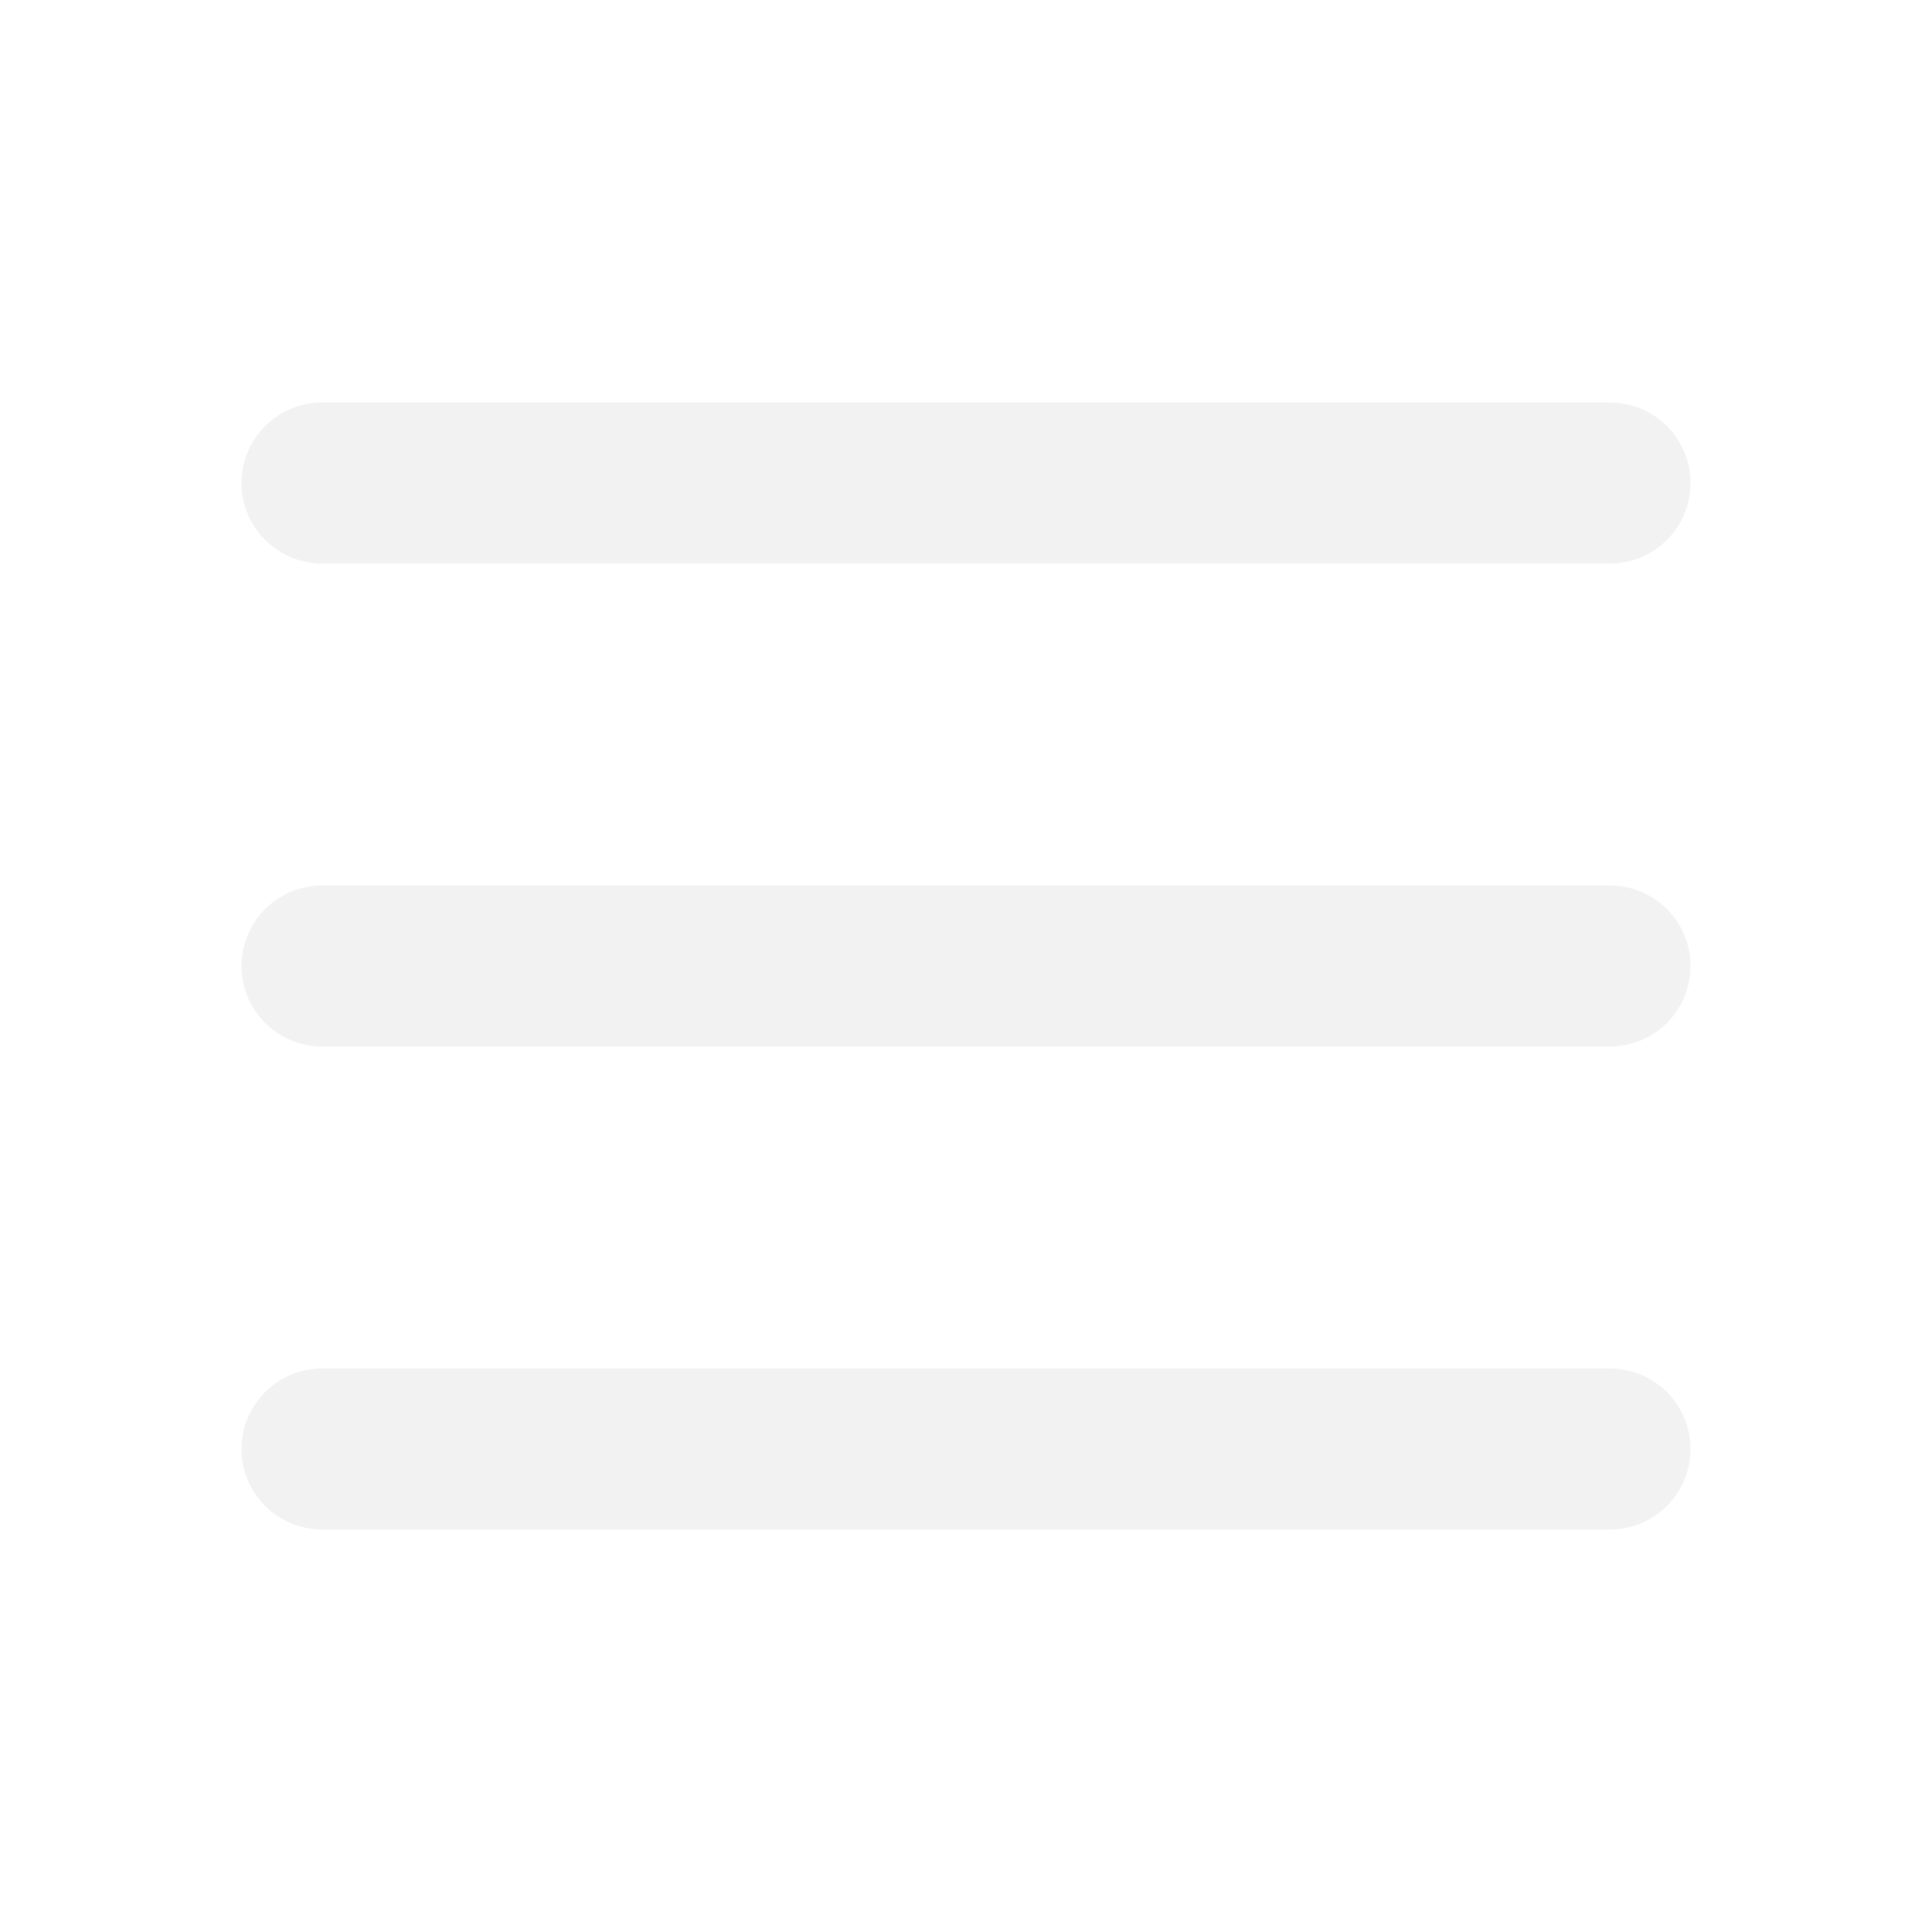
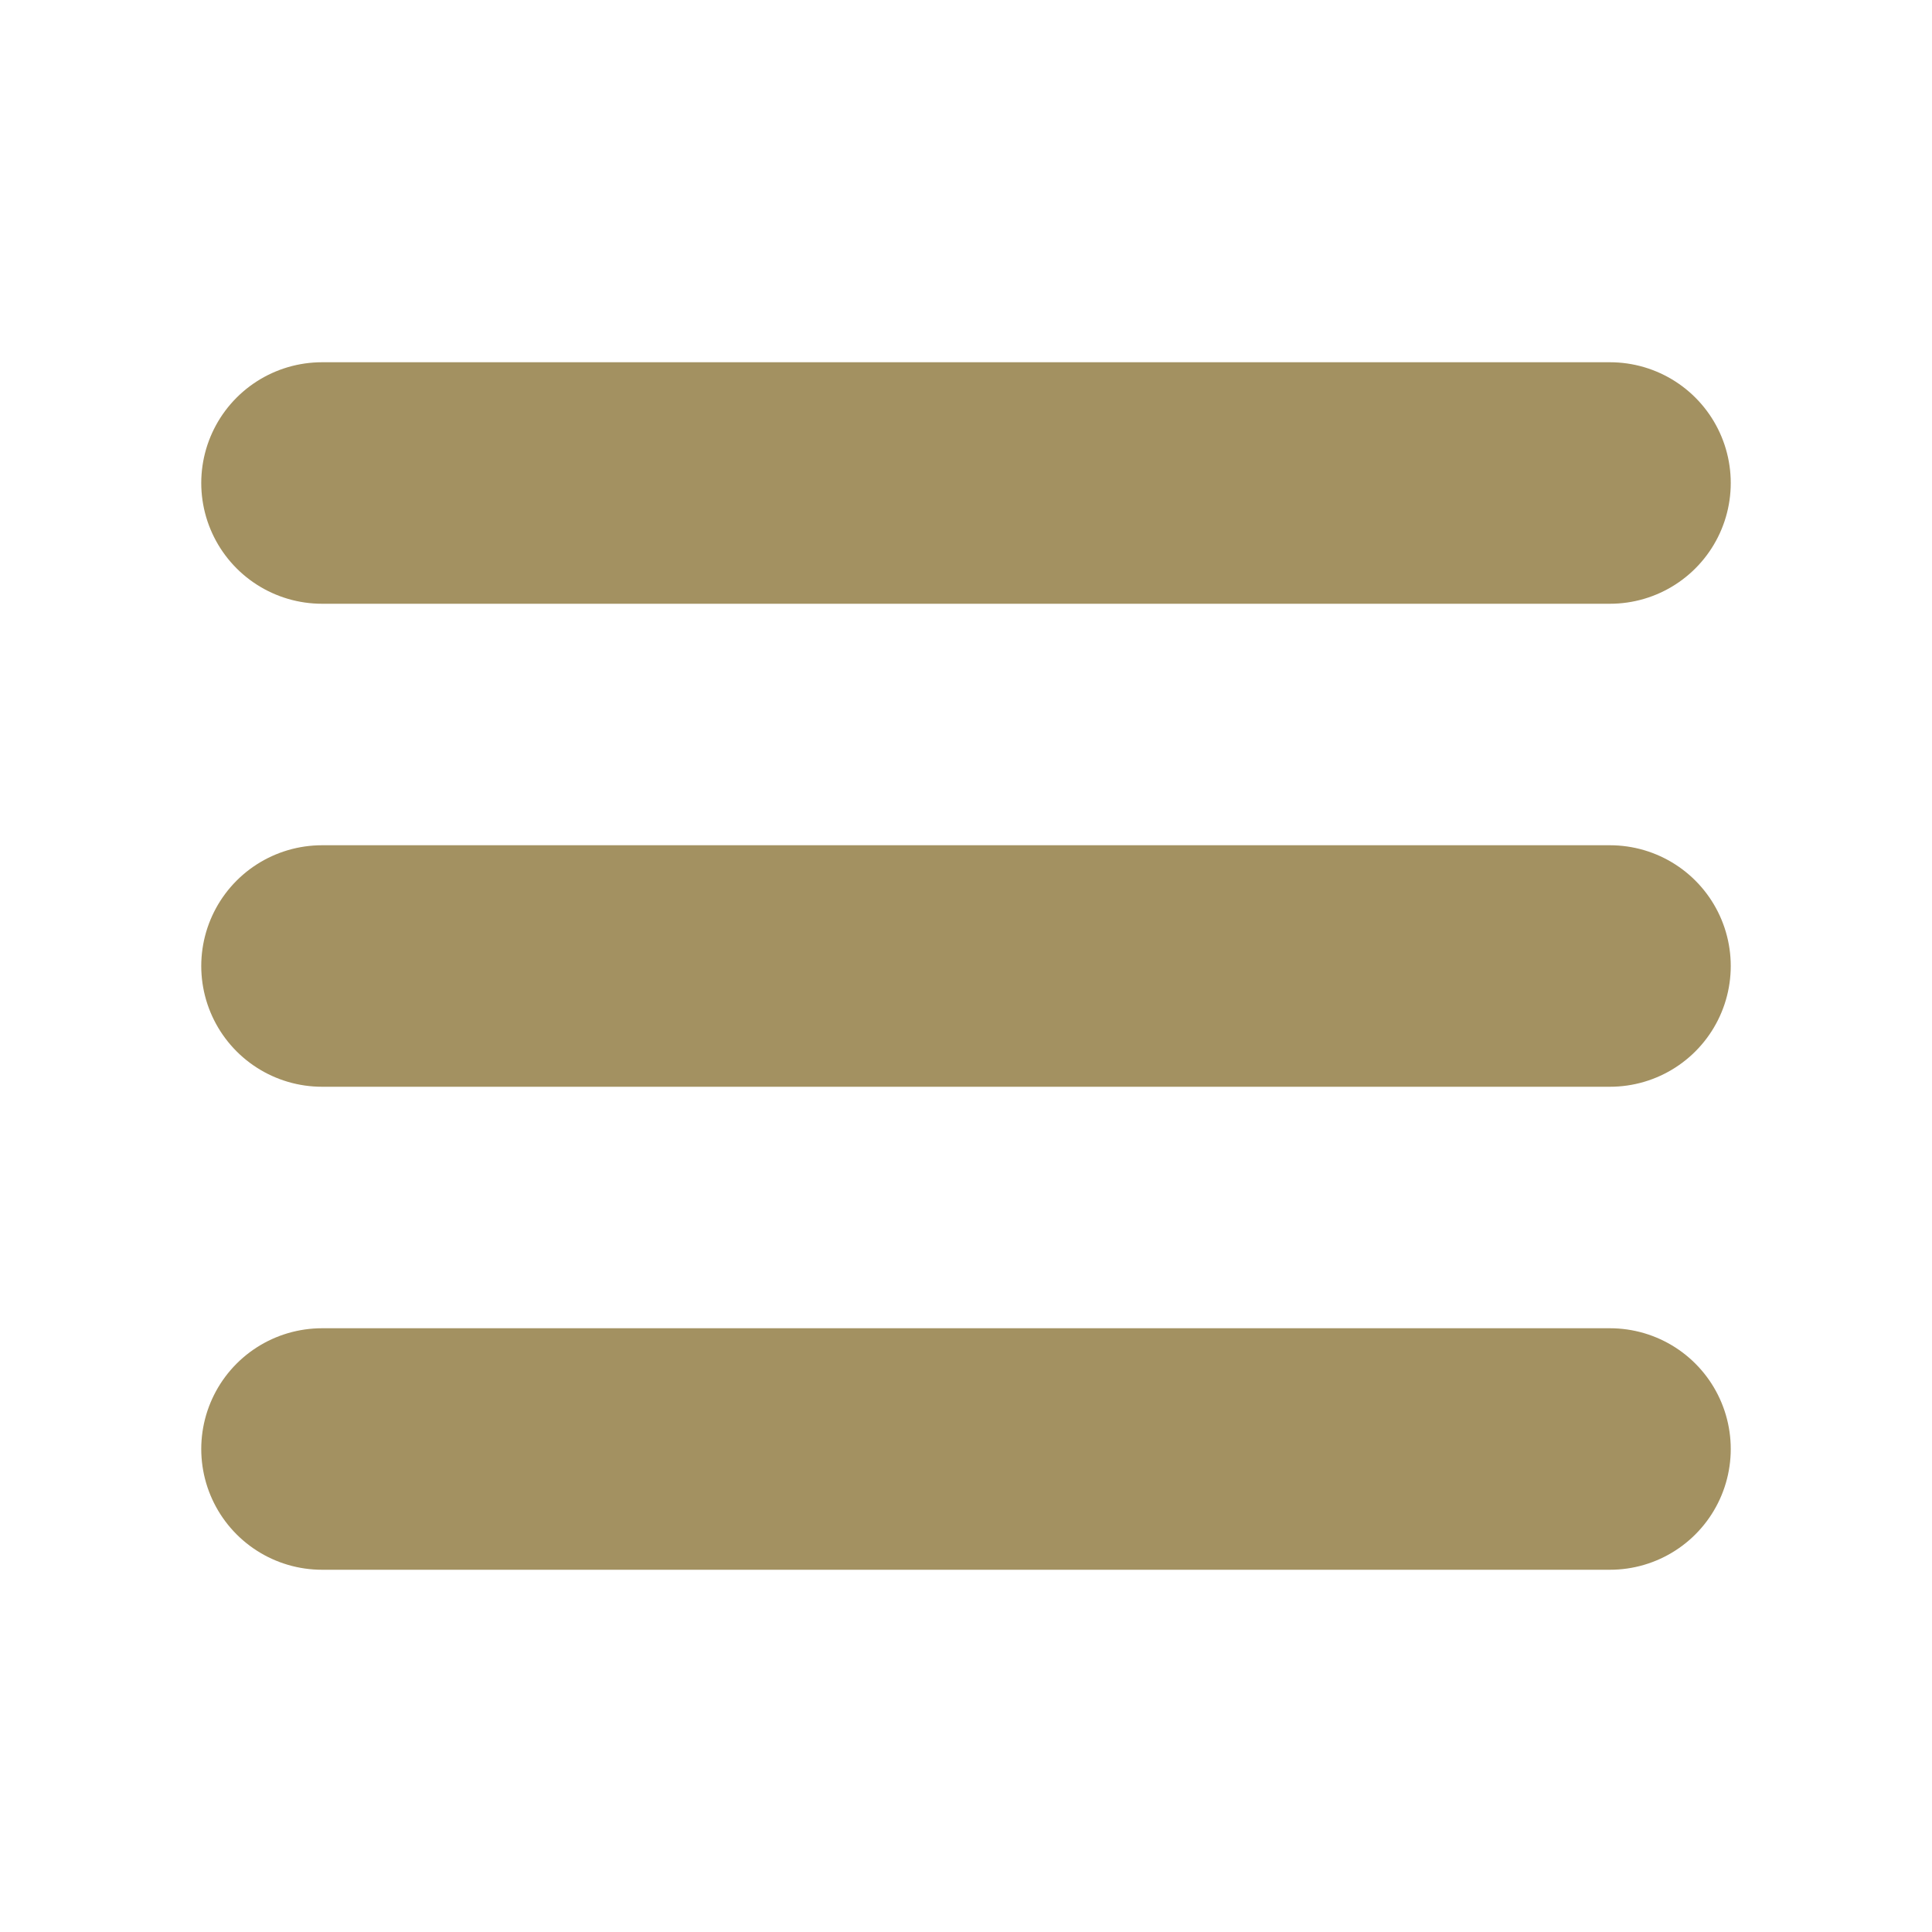
- <svg xmlns="http://www.w3.org/2000/svg" width="800px" height="800px" viewBox="0 0 24 24" fill="none">
+ <svg xmlns="http://www.w3.org/2000/svg" width="800px" height="800px" viewBox="0 0 24 24">
  <g id="SVGRepo_bgCarrier" stroke-width="0" />
  <g id="SVGRepo_tracerCarrier" stroke-linecap="round" stroke-linejoin="round" />
  <g id="SVGRepo_iconCarrier">
-     <path d="M4 6H20M4 12H20M4 18H20" stroke="#f2f2f2" stroke-width="2" stroke-linecap="round" stroke-linejoin="round" />
+     <path d="M4 6H20M4 12H20M4 18H20" stroke="#a39161" stroke-width="3" stroke-linecap="round" stroke-linejoin="round" />
  </g>
</svg>
